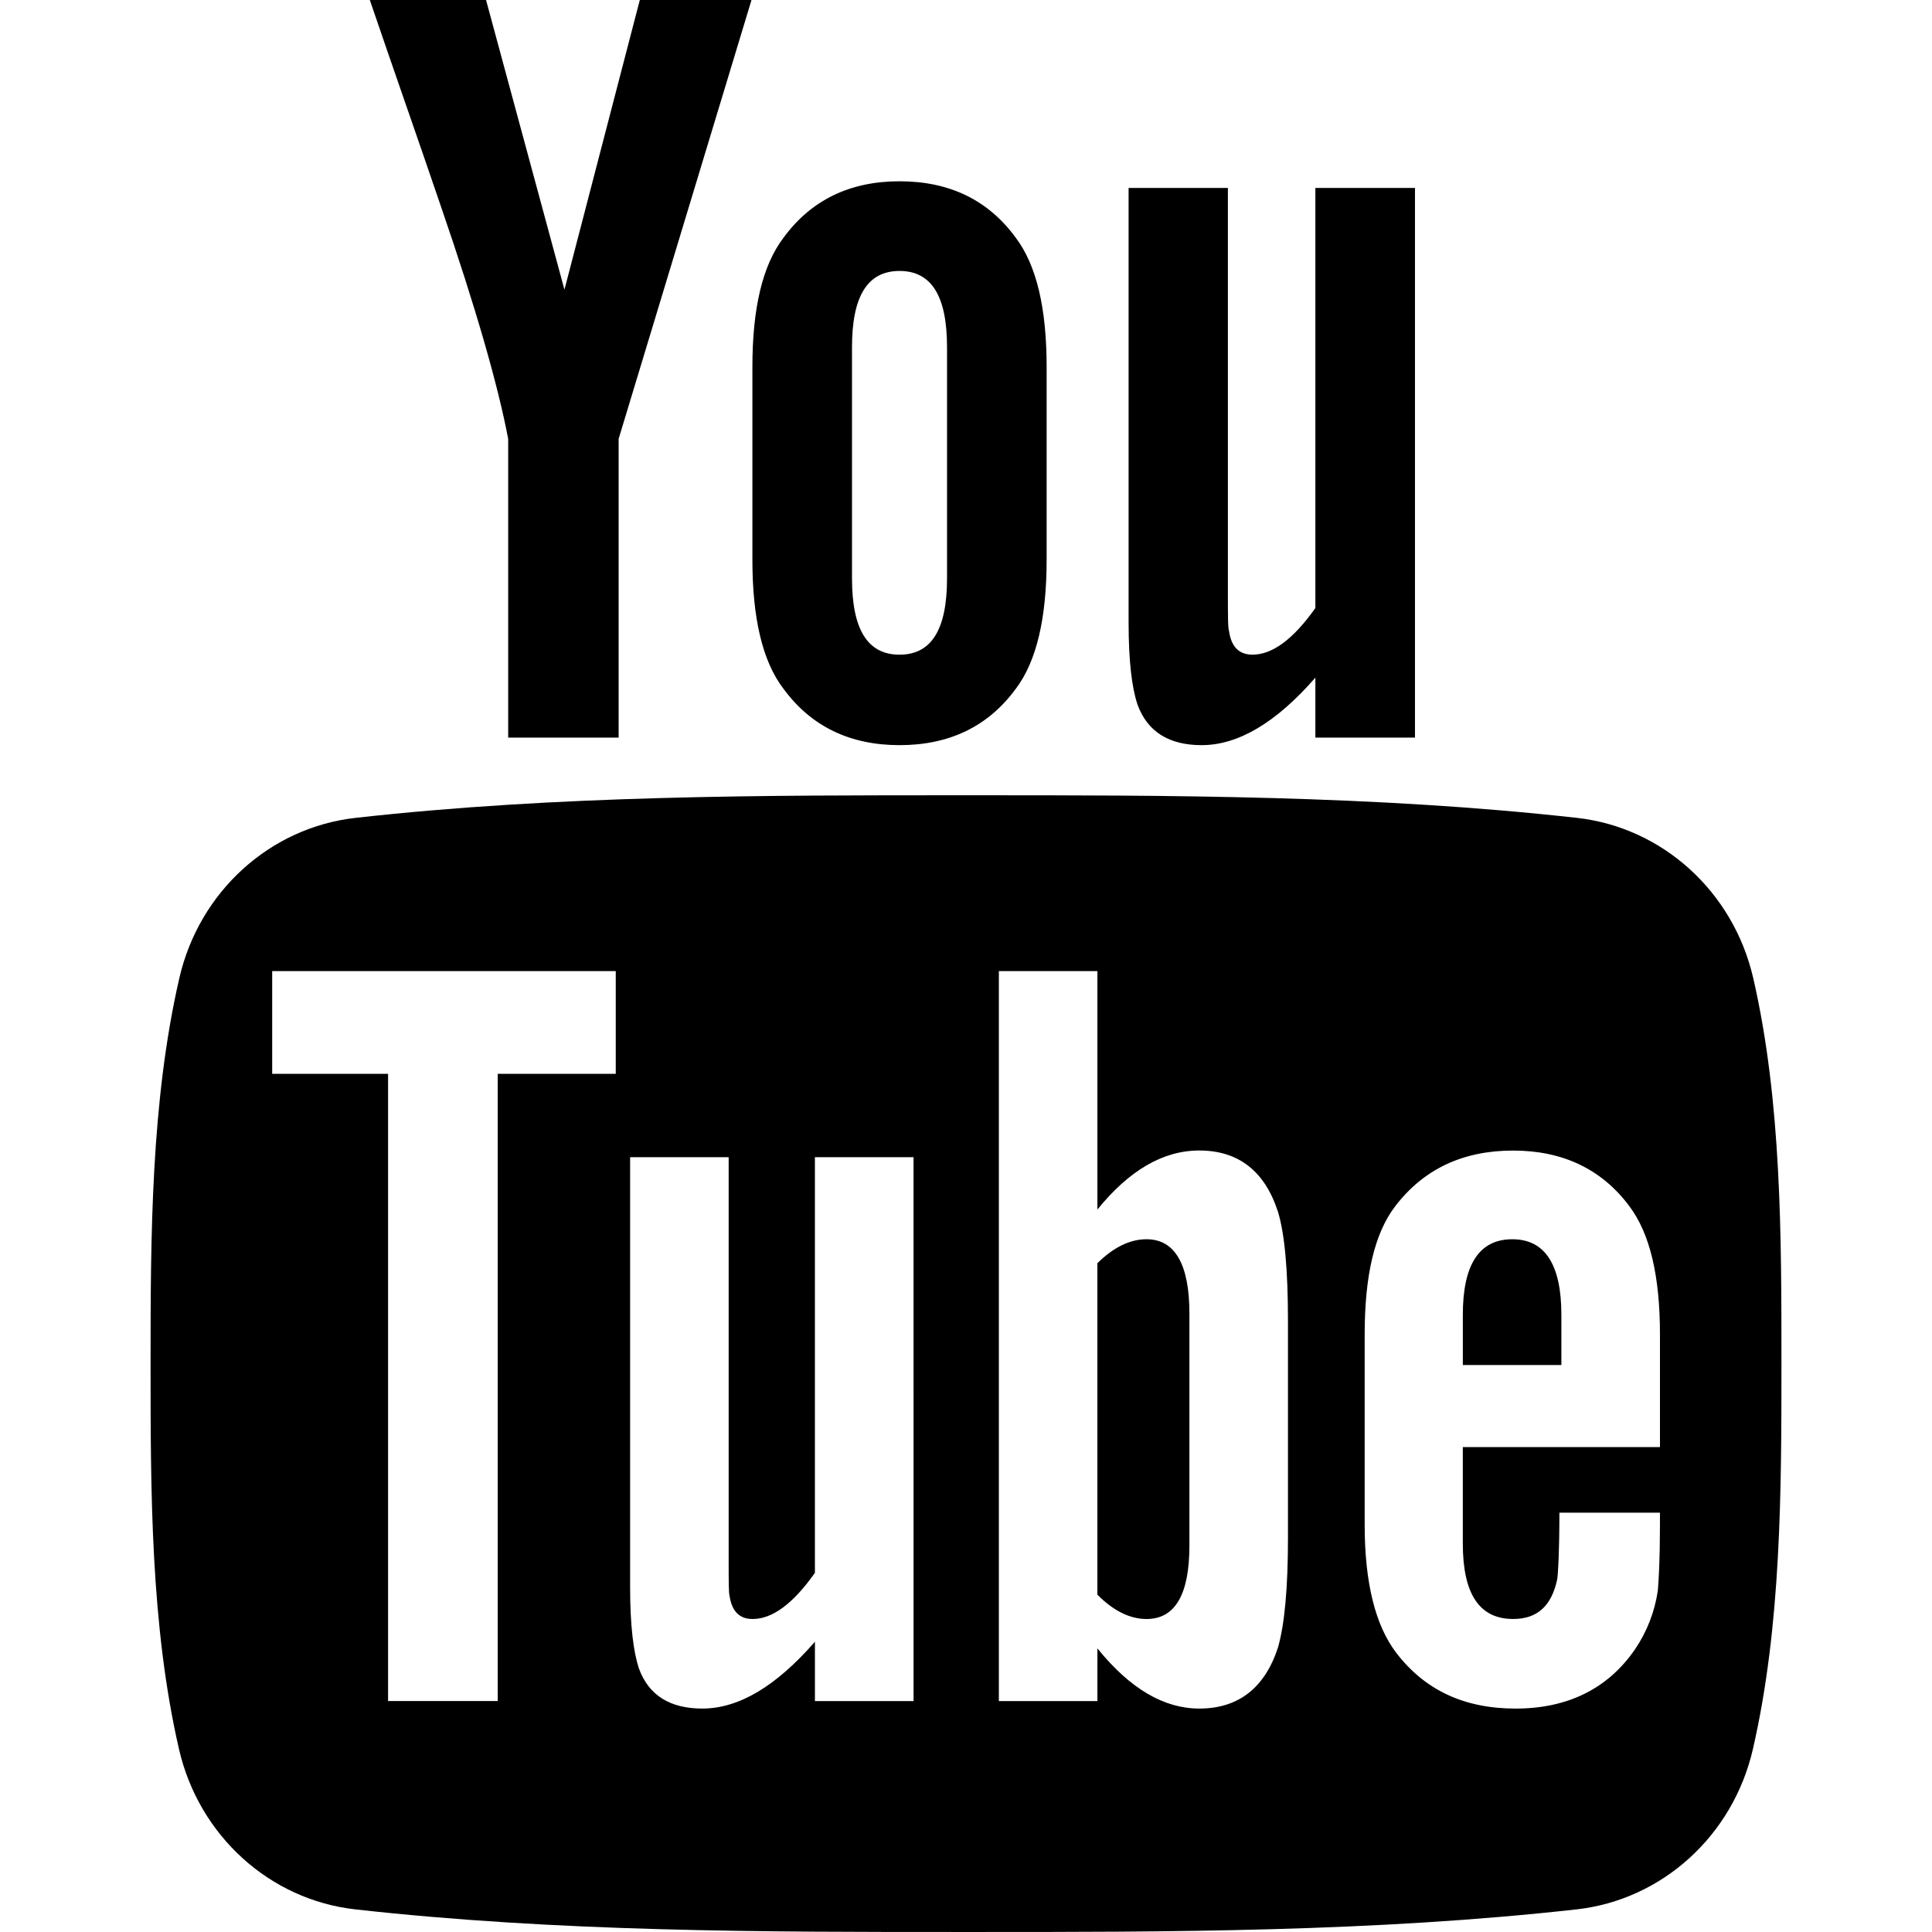
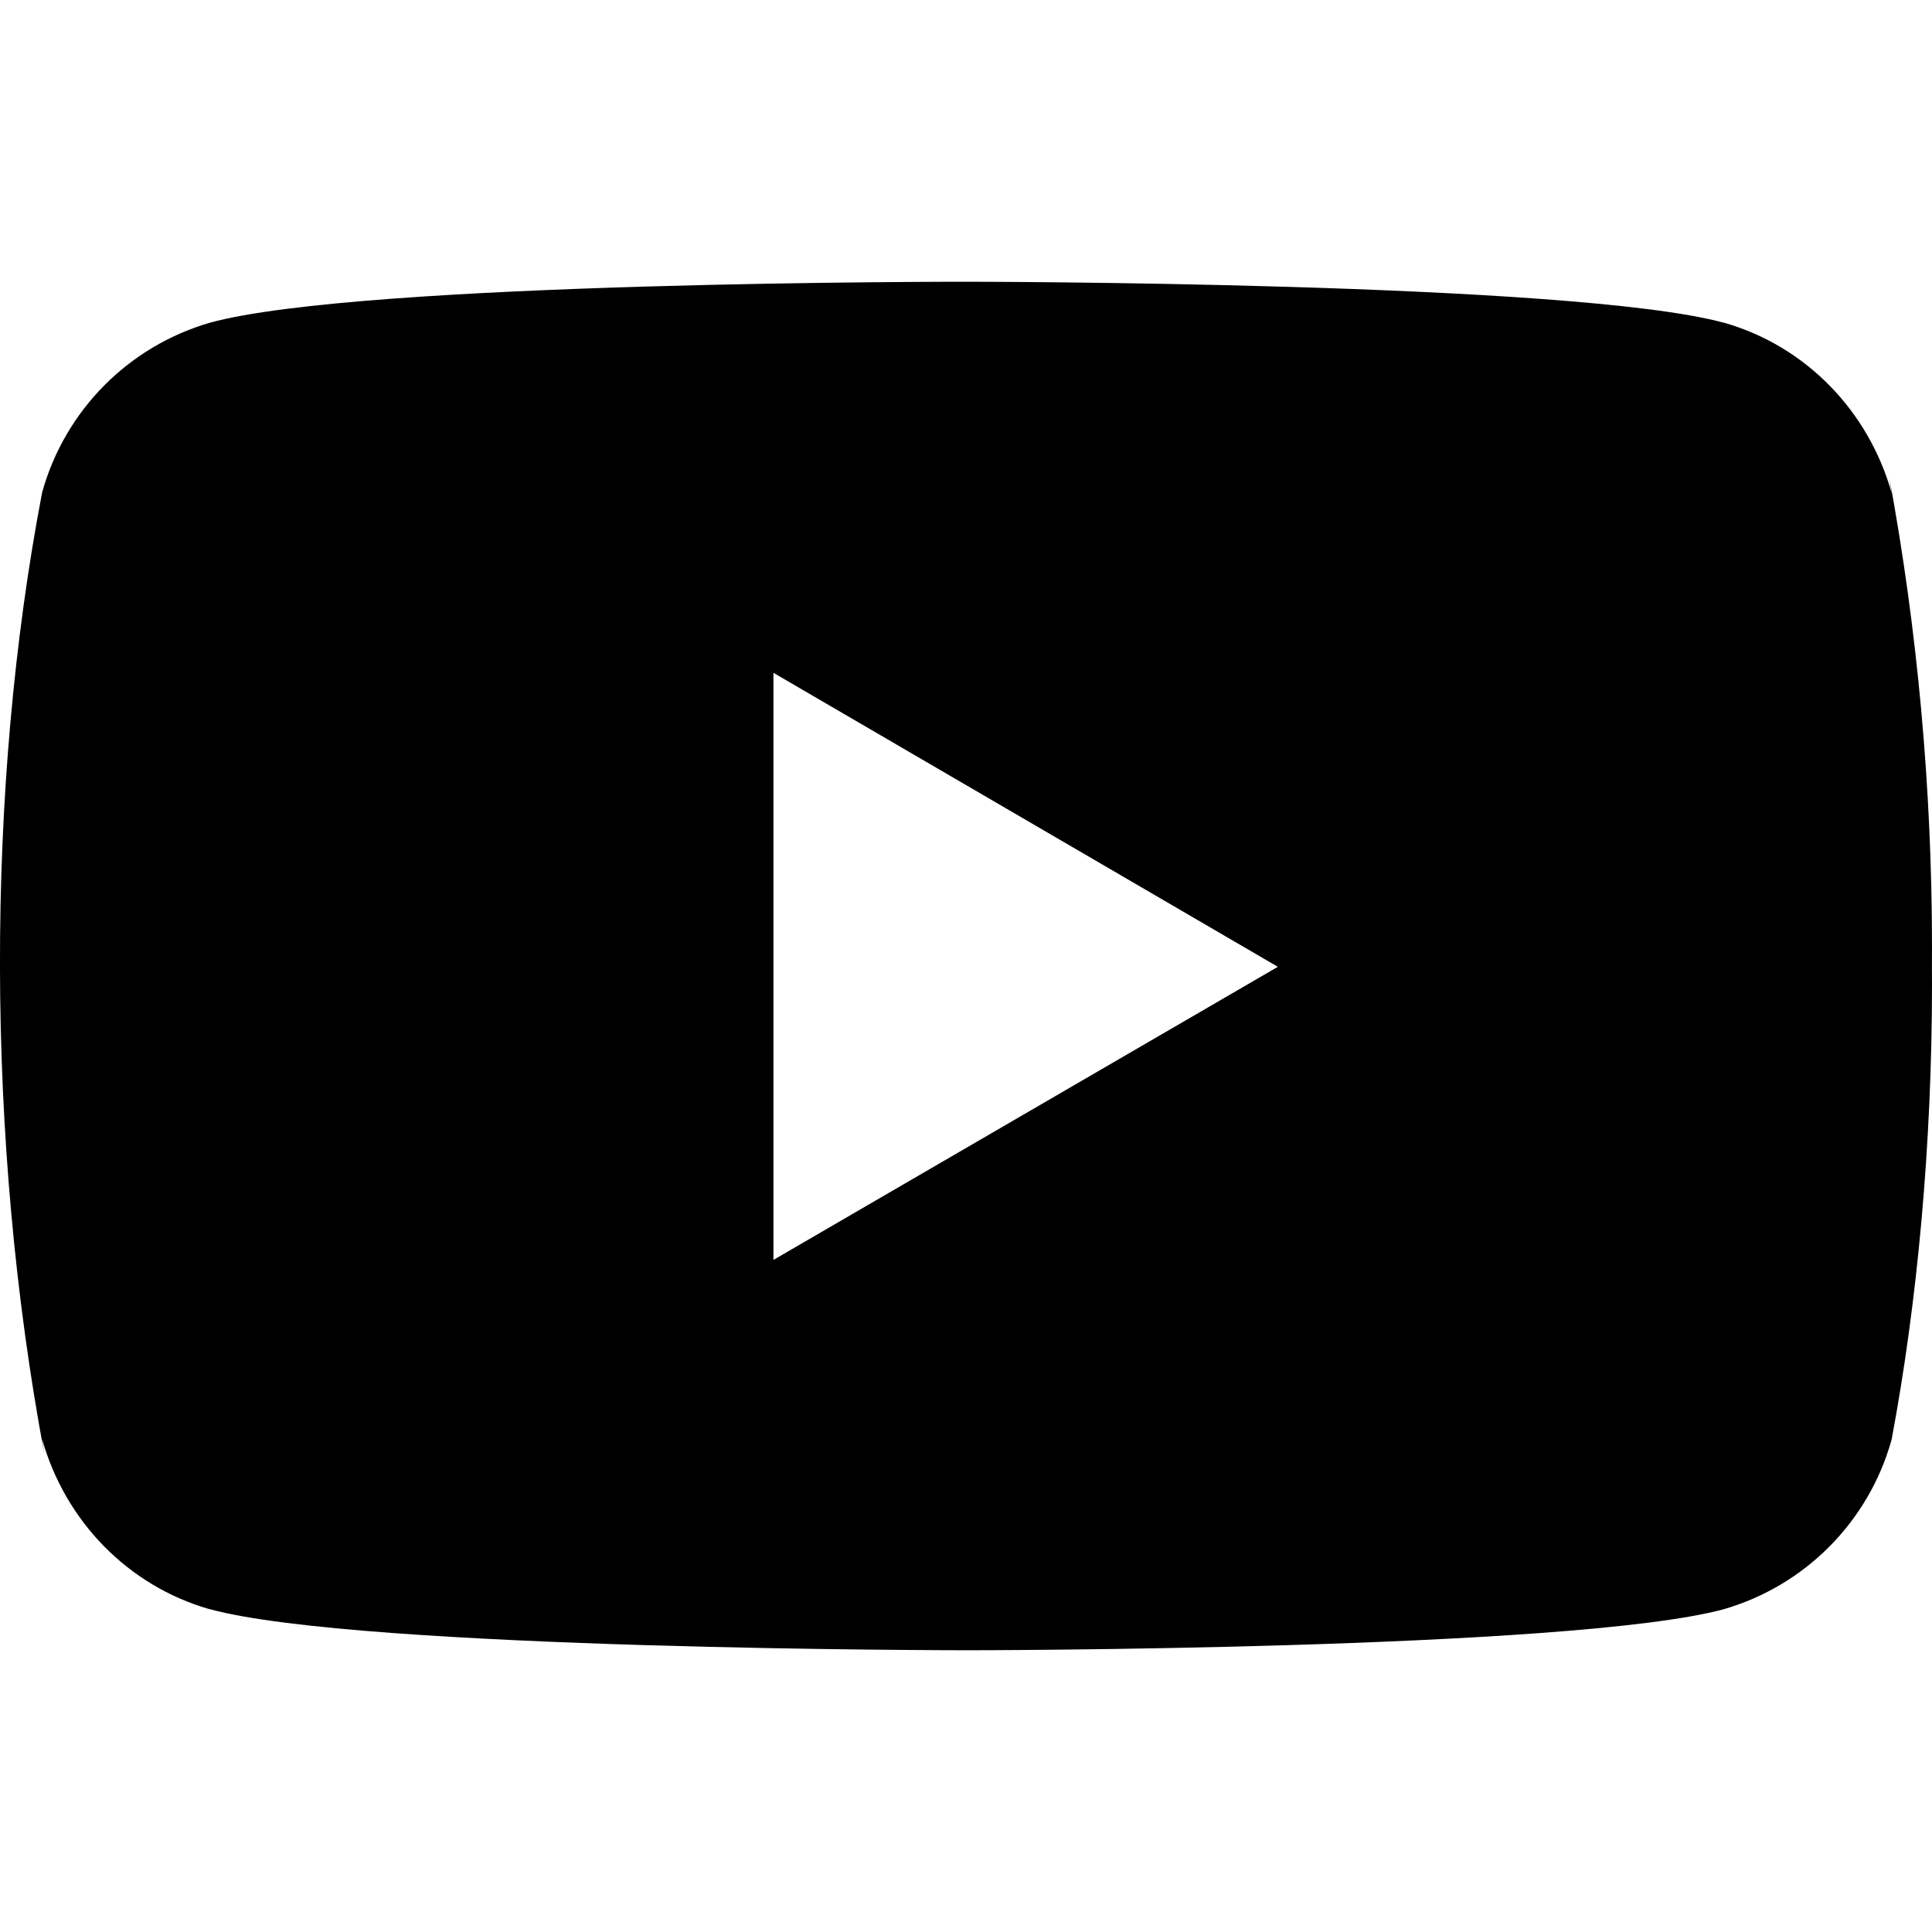
- <svg xmlns="http://www.w3.org/2000/svg" width="90.677" height="90.677">
-   <path d="M82.287 45.907c-.937-4.071-4.267-7.074-8.275-7.521-9.489-1.06-19.098-1.065-28.66-1.06-9.566-.005-19.173 0-28.665 1.06-4.006.448-7.334 3.451-8.27 7.521-1.334 5.797-1.35 12.125-1.35 18.094 0 5.969 0 12.296 1.334 18.093.936 4.07 4.264 7.073 8.272 7.521 9.49 1.061 19.097 1.065 28.662 1.061 9.566.005 19.171 0 28.664-1.061 4.006-.448 7.336-3.451 8.272-7.521 1.333-5.797 1.34-12.124 1.34-18.093-.001-5.97.009-12.297-1.324-18.094zM28.9 50.4h-5.54v29.438h-5.146V50.4h-5.439v-4.822H28.9V50.4zm13.977 29.439h-4.629v-2.785c-1.839 2.108-3.585 3.136-5.286 3.136-1.491 0-2.517-.604-2.98-1.897-.252-.772-.408-1.994-.408-3.796V54.311h4.625v18.795c0 1.084 0 1.647.042 1.799.111.718.462 1.082 1.082 1.082.928 0 1.898-.715 2.924-2.166v-19.51h4.629l.001 25.528zm17.573-7.662c0 2.361-.159 4.062-.468 5.144-.618 1.899-1.855 2.869-3.695 2.869-1.646 0-3.234-.914-4.781-2.824v2.474h-4.625V45.578h4.625v11.189c1.494-1.839 3.08-2.769 4.781-2.769 1.84 0 3.078.969 3.695 2.88.311 1.027.468 2.715.468 5.132v10.167zm17.457-4.259h-9.251v4.525c0 2.363.773 3.543 2.363 3.543 1.139 0 1.802-.619 2.066-1.855.043-.251.104-1.279.104-3.134h4.719v.675c0 1.491-.057 2.518-.099 2.98a6.591 6.591 0 01-1.08 2.771c-1.281 1.854-3.179 2.768-5.595 2.768-2.42 0-4.262-.871-5.599-2.614-.981-1.278-1.485-3.29-1.485-6.003v-8.941c0-2.729.447-4.725 1.43-6.015 1.336-1.747 3.177-2.617 5.54-2.617 2.321 0 4.161.87 5.457 2.617.969 1.29 1.432 3.286 1.432 6.015v5.285h-.002z" />
-   <path d="M70.978 58.163c-1.546 0-2.321 1.181-2.321 3.541v2.362h4.625v-2.362c-.001-2.36-.774-3.541-2.304-3.541zM53.812 58.163c-.762 0-1.534.36-2.307 1.125v15.559c.772.774 1.545 1.14 2.307 1.14 1.334 0 2.012-1.14 2.012-3.445V61.646c0-2.302-.678-3.483-2.012-3.483zM56.396 34.973c1.705 0 3.479-1.036 5.34-3.168v2.814h4.675V8.82h-4.675v19.718c-1.036 1.464-2.018 2.188-2.953 2.188-.626 0-.994-.37-1.096-1.095-.057-.153-.057-.722-.057-1.817V8.82h-4.66v20.4c0 1.822.156 3.055.414 3.836.47 1.307 1.507 1.917 3.012 1.917zM23.851 20.598v14.021h5.184V20.598L35.271 0h-5.242l-3.537 13.595L22.812 0h-5.455c1.093 3.209 2.23 6.434 3.323 9.646 1.663 4.828 2.701 8.468 3.171 10.952zM42.219 34.973c2.342 0 4.162-.881 5.453-2.641.981-1.291 1.451-3.325 1.451-6.067v-9.034c0-2.758-.469-4.774-1.451-6.077-1.291-1.765-3.11-2.646-5.453-2.646-2.33 0-4.149.881-5.443 2.646-.993 1.303-1.463 3.319-1.463 6.077v9.034c0 2.742.47 4.776 1.463 6.067 1.293 1.76 3.113 2.641 5.443 2.641zm-2.231-18.679c0-2.387.724-3.577 2.231-3.577s2.229 1.189 2.229 3.577v10.852c0 2.387-.722 3.581-2.229 3.581-1.507 0-2.231-1.194-2.231-3.581V16.294z" />
+ <svg xmlns="http://www.w3.org/2000/svg" id="Bold" enable-background="new 0 0 24 24" height="512" viewBox="0 0 24 24" width="512">
+   <path d="m23.469 5.929.03.196c-.29-1.029-1.073-1.823-2.068-2.112l-.021-.005c-1.871-.508-9.4-.508-9.4-.508s-7.51-.01-9.4.508c-1.014.294-1.798 1.088-2.083 2.096l-.005.021c-.699 3.651-.704 8.038.031 11.947l-.031-.198c.29 1.029 1.073 1.823 2.068 2.112l.021.005c1.869.509 9.4.509 9.4.509s7.509 0 9.4-.509c1.015-.294 1.799-1.088 2.084-2.096l.005-.021c.318-1.698.5-3.652.5-5.648 0-.073 0-.147-.001-.221.001-.068.001-.149.001-.23 0-1.997-.182-3.951-.531-5.846zm-13.861 9.722v-7.293l6.266 3.652z" />
</svg>
